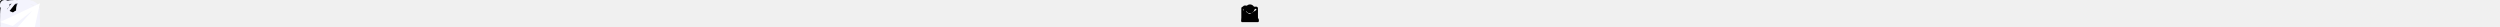
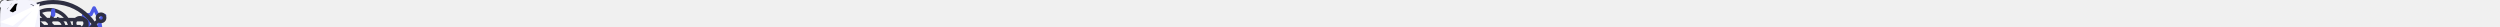
<svg xmlns="http://www.w3.org/2000/svg" version="1.1" width="1504" height="16">
  <svg class="icons" id="icon-sm4" width="16" height="16" viewBox="0 0 16 16">
    <path d="M15.996 16v-0.001h0.004v-5.868c0-2.871-0.618-5.082-3.974-5.082-1.613 0-2.696 0.885-3.138 1.725h-0.047v-1.457h-3.182v10.682h3.313v-5.289c0-1.393 0.264-2.739 1.989-2.739 1.699 0 1.725 1.589 1.725 2.829v5.201h3.31z" />
    <path d="M0.264 5.318h3.317v10.682h-3.317v-10.682z" />
    <path d="M1.921-0c-1.061 0-1.921 0.861-1.921 1.921s0.861 1.939 1.921 1.939c1.061 0 1.921-0.879 1.921-1.939s-0.861-1.921-1.921-1.921v0z" />
  </svg>
  <svg class="icons" id="icon-sm3" width="16" height="16" viewBox="0 0 16 16">
    <path d="M10.665 2.657h1.461v-2.544c-0.252-0.035-1.119-0.113-2.128-0.113-2.106 0-3.549 1.325-3.549 3.759v2.241h-2.324v2.844h2.324v7.156h2.849v-7.155h2.23l0.354-2.844h-2.585v-1.959c0.001-0.822 0.222-1.385 1.367-1.385z" />
  </svg>
  <svg class="icons" id="icon-sm2" width="16" height="16" viewBox="0 0 16 16">
    <path d="M16 3.039c-0.595 0.261-1.229 0.434-1.89 0.518 0.68-0.406 1.199-1.044 1.443-1.813-0.634 0.378-1.334 0.645-2.080 0.794-0.602-0.641-1.46-1.038-2.396-1.038-1.816 0-3.278 1.474-3.278 3.281 0 0.26 0.022 0.51 0.076 0.748-2.727-0.133-5.14-1.44-6.761-3.431-0.283 0.491-0.449 1.053-0.449 1.658 0 1.136 0.585 2.143 1.457 2.726-0.527-0.010-1.044-0.163-1.482-0.404 0 0.010 0 0.023 0 0.036 0 1.594 1.137 2.918 2.628 3.223-0.267 0.073-0.558 0.108-0.86 0.108-0.21 0-0.422-0.012-0.621-0.056 0.425 1.299 1.631 2.254 3.065 2.285-1.116 0.873-2.533 1.399-4.067 1.399-0.269 0-0.527-0.012-0.785-0.045 1.453 0.937 3.175 1.472 5.032 1.472 6.036 0 9.336-5 9.336-9.334 0-0.145-0.005-0.285-0.012-0.424 0.651-0.462 1.198-1.039 1.644-1.703z" />
  </svg>
  <svg class="icons" id="icon-sm1" width="16" height="16" viewBox="0 0 16 16">
    <path d="M15.984 4.704c-0.037-0.85-0.175-1.435-0.372-1.941-0.203-0.538-0.516-1.019-0.925-1.419-0.4-0.406-0.885-0.722-1.416-0.922-0.509-0.197-1.091-0.334-1.941-0.372-0.857-0.041-1.128-0.050-3.301-0.050s-2.444 0.009-3.298 0.047c-0.85 0.037-1.435 0.175-1.941 0.372-0.538 0.203-1.019 0.516-1.419 0.925-0.406 0.4-0.722 0.885-0.922 1.416-0.197 0.51-0.334 1.091-0.372 1.941-0.041 0.856-0.050 1.128-0.050 3.301s0.009 2.444 0.047 3.297c0.037 0.85 0.175 1.435 0.372 1.941 0.203 0.538 0.519 1.019 0.925 1.419 0.4 0.406 0.885 0.722 1.416 0.922 0.51 0.197 1.091 0.334 1.941 0.372 0.853 0.038 1.125 0.047 3.298 0.047s2.444-0.009 3.298-0.047c0.85-0.037 1.435-0.175 1.941-0.372 1.075-0.416 1.925-1.266 2.341-2.341 0.197-0.509 0.334-1.091 0.372-1.941 0.038-0.853 0.047-1.125 0.047-3.297s-0.003-2.444-0.041-3.298zM14.543 11.236c-0.034 0.781-0.166 1.203-0.275 1.485-0.269 0.697-0.822 1.25-1.519 1.519-0.281 0.109-0.706 0.241-1.485 0.275-0.844 0.038-1.097 0.047-3.232 0.047s-2.391-0.009-3.232-0.047c-0.781-0.034-1.203-0.165-1.485-0.275-0.347-0.128-0.663-0.331-0.919-0.597-0.266-0.259-0.469-0.572-0.597-0.919-0.109-0.281-0.241-0.706-0.275-1.485-0.038-0.844-0.047-1.097-0.047-3.232s0.009-2.391 0.047-3.232c0.034-0.781 0.166-1.203 0.275-1.485 0.128-0.347 0.331-0.663 0.6-0.919 0.259-0.266 0.572-0.469 0.919-0.597 0.281-0.109 0.706-0.241 1.485-0.275 0.844-0.037 1.097-0.047 3.232-0.047 2.138 0 2.391 0.009 3.232 0.047 0.781 0.034 1.203 0.166 1.485 0.275 0.347 0.128 0.663 0.331 0.919 0.597 0.266 0.259 0.469 0.572 0.597 0.919 0.109 0.281 0.241 0.706 0.275 1.485 0.037 0.844 0.047 1.097 0.047 3.232s-0.009 2.385-0.047 3.229z" />
    <path d="M8.030 3.891c-2.269 0-4.11 1.841-4.11 4.11s1.841 4.11 4.11 4.11c2.269 0 4.11-1.841 4.11-4.11s-1.841-4.11-4.11-4.11zM8.030 10.668c-1.472 0-2.666-1.194-2.666-2.666s1.194-2.666 2.666-2.666c1.472 0 2.666 1.194 2.666 2.666s-1.194 2.666-2.666 2.666z" />
    <path d="M13.262 3.729c0 0.53-0.43 0.96-0.96 0.96s-0.96-0.43-0.96-0.96c0-0.53 0.43-0.96 0.96-0.96s0.96 0.43 0.96 0.96z" />
  </svg>
-   <svg class="icons" id="icon-b4">
-     <path fill="#4d5ae5" d="M15.987 2.262c-0.031-0.096-0.115-0.167-0.215-0.181l-0.955-0.139-0.427-0.866c-0.090-0.182-0.389-0.182-0.478 0l-0.427 0.866-0.955 0.139c-0.101 0.015-0.184 0.085-0.215 0.181s-0.005 0.203 0.067 0.273l0.691 0.674-0.163 0.951c-0.017 0.1 0.024 0.201 0.106 0.261 0.083 0.060 0.191 0.068 0.281 0.020l0.854-0.449 0.854 0.449c0.039 0.021 0.082 0.031 0.124 0.031 0.055 0 0.11-0.017 0.157-0.051 0.082-0.060 0.123-0.161 0.106-0.261l-0.163-0.951 0.691-0.674c0.072-0.071 0.099-0.177 0.067-0.273zM14.756 2.925c-0.063 0.061-0.091 0.15-0.077 0.236l0.095 0.557-0.5-0.263c-0.039-0.021-0.082-0.031-0.124-0.031s-0.085 0.010-0.124 0.031l-0.5 0.263 0.095-0.557c0.015-0.086-0.014-0.175-0.077-0.236l-0.405-0.395 0.559-0.081c0.087-0.013 0.162-0.067 0.201-0.146l0.25-0.507 0.25 0.507c0.039 0.079 0.114 0.133 0.201 0.146l0.559 0.081-0.405 0.395z" />
-     <path fill="#4d5ae5" d="M13.067 10.261h-0.533v0.533h0.533v-0.533z" />
-     <path fill="#4d5ae5" d="M13.067 11.328h-0.533v0.533h0.533v-0.533z" />
-     <path fill="#4d5ae5" d="M13.6 10.794h-0.533v0.533h0.533v-0.533z" />
-     <path fill="#4d5ae5" d="M12.533 10.794h-0.533v0.533h0.533v-0.533z" />
-     <path fill="#4d5ae5" d="M11.2 13.194h-0.533v0.533h0.533v-0.533z" />
-     <path fill="#4d5ae5" d="M11.2 14.261h-0.533v0.533h0.533v-0.533z" />
-     <path fill="#4d5ae5" d="M11.733 13.728h-0.533v0.533h0.533v-0.533z" />
-     <path fill="#4d5ae5" d="M10.667 13.728h-0.533v0.533h0.533v-0.533z" />
-     <path fill="#4d5ae5" d="M8 12.128h-0.533v0.533h0.533v-0.533z" />
-     <path fill="#4d5ae5" d="M8 13.194h-0.533v0.533h0.533v-0.533z" />
-     <path fill="#4d5ae5" d="M8.533 12.661h-0.533v0.533h0.533v-0.533z" />
-     <path fill="#4d5ae5" d="M7.467 12.661h-0.533v0.533h0.533v-0.533z" />
-     <path fill="#4d5ae5" d="M2.933 3.061h-0.533v0.533h0.533v-0.533z" />
-     <path fill="#4d5ae5" d="M2.933 4.128h-0.533v0.533h0.533v-0.533z" />
-     <path fill="#4d5ae5" d="M3.467 3.594h-0.533v0.533h0.533v-0.533z" />
-     <path fill="#4d5ae5" d="M2.4 3.594h-0.533v0.533h0.533v-0.533z" />
-     <path fill="#2e2f42" d="M12.357 7.080c-0.144-0.194-0.355-0.319-0.594-0.352-0.241-0.034-0.478 0.029-0.67 0.176l-0.626 0.48-0.949 0.709-0.679-0.27c1.211-0.543 2.057-1.754 2.057-3.16 0-1.912-1.561-3.467-3.481-3.467s-3.481 1.555-3.481 3.467c0 0.693 0.207 1.337 0.56 1.879l-1.382-0.012c-0.001 0-0.002 0-0.002 0-0.004 0-0.008 0.002-0.012 0.002-0.026 0.001-0.052 0.006-0.078 0.015-0.006 0.002-0.013 0.004-0.019 0.007-0.003 0.001-0.006 0.002-0.010 0.003l-1.617 0.798c-0 0-0.001 0-0.001 0l-0.947 0.455c-0.010 0.005-0.021 0.011-0.031 0.018-0.377 0.251-0.506 0.745-0.299 1.148 0.11 0.214 0.298 0.372 0.528 0.445 0.089 0.028 0.179 0.041 0.27 0.041 0.145 0 0.288-0.035 0.42-0.106l0.694-0.369 1.132-0.585 0.678-0.004-2.721 2.708c-0 0-0.001 0-0.001 0.001l-0.669 0.667c-0.158 0.157-0.245 0.366-0.245 0.589s0.087 0.432 0.245 0.589c0.162 0.162 0.376 0.243 0.59 0.243s0.427-0.081 0.59-0.243l0.657-0.654 0.87-0.65 0.45 0.449-0.881 0.877c-0 0-0.001 0-0.001 0.001l-0.669 0.667c-0.158 0.157-0.245 0.366-0.245 0.589s0.087 0.432 0.245 0.589c0.162 0.162 0.376 0.243 0.59 0.243s0.427-0.081 0.59-0.243l1.741-1.733c0-0 0-0.001 0.001-0.001l0.505-0.5-0.002-0.002c0.003-0.003 0.008-0.004 0.011-0.008l2.583-2.829 1.736 0.247c0.013 0.002 0.025 0.003 0.038 0.003 0.032 0 0.063-0.008 0.094-0.019 0.009-0.003 0.017-0.007 0.025-0.012 0.010-0.005 0.020-0.007 0.029-0.014l1.607-1.067c0.006-0.004 0.009-0.010 0.015-0.015s0.014-0.007 0.020-0.013l0.636-0.595c0.331-0.31 0.376-0.818 0.106-1.181zM1.065 8.885c-0.087 0.046-0.185 0.056-0.279 0.026s-0.169-0.093-0.213-0.179c-0.081-0.157-0.034-0.348 0.107-0.451l0.657-0.316 0.225 0.656-0.496 0.264zM2.814 7.971l-0.774 0.4-0.219-0.642 1.013-0.5-0.020 0.742zM10.363 4.661c0 0.459-0.11 0.892-0.299 1.28l-2.091-0.95c-0.022-0.287-0.171-0.538-0.394-0.694l0.732-2.43c1.189 0.378 2.052 1.487 2.052 2.794zM4.469 4.661c0-1.617 1.322-2.933 2.947-2.933 0.126 0 0.25 0.011 0.373 0.026l-0.716 2.377c-0.010-0-0.019-0.003-0.029-0.003-0.516 0-0.936 0.419-0.936 0.933s0.42 0.933 0.936 0.933c0.347 0 0.647-0.192 0.809-0.472l1.931 0.877c-0.537 0.723-1.397 1.195-2.368 1.195-1.625 0-2.947-1.316-2.947-2.933zM7.447 5.061c0 0.221-0.181 0.4-0.403 0.4s-0.403-0.179-0.403-0.4c0-0.221 0.181-0.4 0.403-0.4s0.403 0.179 0.403 0.4zM1.232 12.573c-0.118 0.117-0.309 0.117-0.427 0-0.057-0.057-0.088-0.132-0.088-0.211s0.031-0.154 0.088-0.211l0.481-0.479 0.426 0.424-0.479 0.477zM2.839 14.44c-0.118 0.117-0.31 0.117-0.427 0-0.057-0.057-0.088-0.132-0.088-0.211s0.031-0.154 0.088-0.211l0.481-0.479 0.426 0.424-0.48 0.478zM4.58 12.705c-0 0-0.001 0-0.001 0.001l-0.882 0.88-0.426-0.424 0.882-0.878c0 0 0 0 0-0s0.001-0 0.001-0.001c0.020-0.020 0.033-0.044 0.045-0.068 0.003-0.007 0.010-0.013 0.013-0.020 0.008-0.021 0.010-0.043 0.013-0.064 0.002-0.012 0.007-0.024 0.007-0.036 0-0.018-0.006-0.035-0.010-0.053-0.003-0.016-0.003-0.032-0.009-0.048-0.010-0.025-0.027-0.047-0.046-0.069-0.005-0.006-0.007-0.013-0.013-0.019 0 0 0 0-0 0s-0-0.001-0.001-0.001l-0.803-0.8c-0.009-0.009-0.019-0.012-0.029-0.019-0.014-0.011-0.028-0.021-0.043-0.029s-0.031-0.012-0.047-0.016c-0.017-0.005-0.034-0.009-0.051-0.010-0.016-0.001-0.031 0.001-0.048 0.002-0.018 0.002-0.035 0.005-0.052 0.010s-0.032 0.014-0.047 0.022c-0.010 0.006-0.021 0.007-0.030 0.014l-0.887 0.662-0.45-0.449 1.2-1.193 2.18 2.144-0.464 0.459zM7.99 9.197c-0.008-0.001-0.015 0.002-0.023 0.001-0.019-0.001-0.038 0-0.058 0.003-0.015 0.003-0.030 0.006-0.044 0.011-0.017 0.006-0.033 0.014-0.048 0.023s-0.029 0.019-0.042 0.031c-0.006 0.006-0.014 0.008-0.020 0.015l-2.349 2.573-2.164-2.128 1.417-1.409c0.104-0.104 0.105-0.273 0.001-0.377-0.053-0.053-0.122-0.078-0.191-0.078v-0l-1.109 0.007 0.014-0.804 1.552 0.013c0.633 0.647 1.515 1.050 2.491 1.050 0.219 0 0.432-0.023 0.64-0.061 0.020 0.016 0.040 0.032 0.065 0.042l1.205 0.48 0.076 0.379 0.089 0.443-1.501-0.214zM10.010 9.286l-0.157-0.779 0.723-0.54 0.473 0.628-1.040 0.691zM11.887 7.871l-0.419 0.393-0.466-0.618 0.416-0.319c0.078-0.060 0.175-0.084 0.271-0.071 0.097 0.014 0.182 0.064 0.24 0.142 0.108 0.146 0.090 0.349-0.043 0.474z" />
-     <path fill="#2e2f42" d="M6.801 9.272l-1.071-1.067c-0.104-0.104-0.272-0.104-0.376 0l-1.071 1.067c-0.050 0.050-0.078 0.118-0.078 0.189s0.028 0.139 0.078 0.189l1.071 1.067c0.052 0.052 0.12 0.078 0.188 0.078s0.136-0.026 0.188-0.078l1.072-1.067c0.050-0.050 0.079-0.118 0.079-0.189s-0.028-0.139-0.079-0.189zM5.542 10.152l-0.693-0.69 0.693-0.69 0.694 0.69-0.694 0.69z" />
-     <path fill="#2e2f42" d="M8.582 2.535l-0.129 0.518c0.035 0.009 0.869 0.226 0.869 1.074h0.533c-0-1.009-0.833-1.483-1.273-1.592z" />
-     <path fill="#2e2f42" d="M9.855 4.661h-0.533v0.533h0.533v-0.533z" />
+   <svg id="icon-b4" width="64" height="64" viewBox="0 0 64 64">
+     <path fill="#4d5ae5" d="M63.948 9.048c-0.126-0.385-0.459-0.667-0.861-0.725l-3.821-0.556-1.71-3.462c-0.358-0.73-1.554-0.73-1.913 0l-1.71 3.462-3.821 0.556c-0.402 0.059-0.735 0.339-0.862 0.725-0.125 0.386-0.021 0.811 0.27 1.093l2.766 2.696-0.653 3.806c-0.068 0.4 0.096 0.804 0.423 1.043 0.332 0.241 0.765 0.271 1.124 0.081l3.418-1.797 3.418 1.797c0.156 0.082 0.328 0.123 0.497 0.123 0.221 0 0.442-0.068 0.627-0.204 0.328-0.239 0.493-0.643 0.423-1.043l-0.653-3.806 2.766-2.696c0.29-0.284 0.394-0.707 0.27-1.093zM59.022 11.702c-0.251 0.244-0.366 0.598-0.306 0.944l0.382 2.228-2.001-1.052c-0.156-0.082-0.326-0.123-0.497-0.123s-0.34 0.040-0.497 0.123l-2.001 1.052 0.382-2.228c0.060-0.346-0.056-0.699-0.306-0.944l-1.62-1.579 2.238-0.325c0.348-0.050 0.648-0.269 0.803-0.584l1.001-2.027 1.001 2.027c0.156 0.315 0.456 0.533 0.803 0.584l2.238 0.325-1.618 1.579z" />
+     <path fill="#4d5ae5" d="M52.267 41.044h-2.133v2.133h2.133v-2.133z" />
+     <path fill="#4d5ae5" d="M52.267 45.311h-2.133v2.133h2.133v-2.133z" />
+     <path fill="#4d5ae5" d="M54.4 43.178h-2.133v2.133h2.133v-2.133z" />
+     <path fill="#4d5ae5" d="M50.134 43.178h-2.133v2.133h2.133v-2.133z" />
+     <path fill="#4d5ae5" d="M44.8 52.778h-2.133v2.133h2.133v-2.133z" />
+     <path fill="#4d5ae5" d="M44.8 57.045h-2.133v2.133h2.133v-2.133z" />
+     <path fill="#4d5ae5" d="M46.934 54.911h-2.133v2.133h2.133v-2.133z" />
+     <path fill="#4d5ae5" d="M42.667 54.911h-2.133v2.133h2.133v-2.133z" />
+     <path fill="#4d5ae5" d="M32 48.511h-2.133v2.133h2.133v-2.133z" />
+     <path fill="#4d5ae5" d="M32 52.778h-2.133v2.133h2.133v-2.133z" />
+     <path fill="#4d5ae5" d="M34.133 50.645h-2.133v2.133h2.133v-2.133z" />
+     <path fill="#4d5ae5" d="M29.867 50.645h-2.133v2.133h2.133v-2.133z" />
+     <path fill="#4d5ae5" d="M11.733 12.244h-2.133v2.133h2.133v-2.133z" />
+     <path fill="#4d5ae5" d="M11.733 16.511h-2.133v2.133h2.133v-2.133z" />
+     <path fill="#4d5ae5" d="M13.866 14.377h-2.133v2.133h2.133v-2.133z" />
+     <path fill="#4d5ae5" d="M9.6 14.377h-2.133v2.133h2.133v-2.133z" />
+     <path fill="#2e2f42" d="M49.429 28.319c-0.575-0.776-1.419-1.275-2.377-1.409-0.962-0.137-1.911 0.116-2.68 0.704l-2.505 1.92-3.795 2.834-2.716-1.082c4.843-2.173 8.227-7.017 8.227-12.64 0-7.646-6.245-13.867-13.922-13.867s-13.922 6.221-13.922 13.867c0 2.771 0.829 5.348 2.24 7.517l-5.528-0.048c-0.003 0-0.006 0-0.010 0-0.017 0-0.031 0.009-0.047 0.010-0.106 0.004-0.209 0.026-0.31 0.062-0.026 0.010-0.052 0.015-0.077 0.027-0.013 0.005-0.026 0.006-0.038 0.013l-6.466 3.193c-0.001 0-0.002 0-0.002 0.001l-3.787 1.821c-0.042 0.018-0.084 0.043-0.126 0.070-1.509 1.005-2.024 2.978-1.197 4.591 0.441 0.858 1.19 1.489 2.112 1.778 0.355 0.111 0.718 0.165 1.078 0.165 0.579 0 1.153-0.142 1.679-0.422l2.776-1.476 4.528-2.338 2.714-0.016-10.883 10.831c-0.001 0.001-0.002 0.001-0.003 0.002l-2.677 2.667c-0.632 0.629-0.98 1.465-0.98 2.355 0 0.89 0.348 1.727 0.98 2.357 0.65 0.646 1.504 0.971 2.358 0.971 0.856 0 1.709-0.324 2.361-0.971l2.628-2.618 3.482-2.599 1.802 1.794-3.523 3.508c-0.001 0.001-0.002 0.001-0.003 0.002l-2.677 2.667c-0.633 0.629-0.98 1.465-0.98 2.355 0 0.89 0.348 1.727 0.98 2.357 0.65 0.646 1.505 0.971 2.36 0.971s1.71-0.324 2.361-0.971l6.963-6.933c0.001-0.001 0.001-0.002 0.002-0.003l2.019-2-0.008-0.008c0.013-0.013 0.031-0.017 0.044-0.031l10.332-11.316 6.942 0.988c0.050 0.008 0.1 0.011 0.15 0.011 0.129 0 0.254-0.031 0.374-0.077 0.035-0.013 0.066-0.030 0.099-0.047 0.038-0.019 0.079-0.030 0.115-0.054l6.427-4.267c0.023-0.016 0.036-0.042 0.059-0.059 0.026-0.020 0.058-0.029 0.081-0.051l2.543-2.382c1.323-1.24 1.506-3.271 0.424-4.724zM4.261 35.54c-0.347 0.186-0.74 0.223-1.117 0.103-0.373-0.116-0.676-0.371-0.853-0.716-0.322-0.627-0.135-1.391 0.429-1.804l2.627-1.264 0.898 2.625-1.984 1.055zM11.255 31.885l-3.097 1.6-0.878-2.567 4.053-2.001-0.079 2.968zM41.454 18.644c0 1.837-0.438 3.569-1.198 5.119l-8.363-3.798c-0.088-1.147-0.683-2.15-1.577-2.776l2.928-9.721c4.755 1.513 8.209 5.949 8.209 11.176zM17.876 18.644c0-6.469 5.289-11.733 11.789-11.733 0.506 0 1 0.043 1.49 0.104l-2.864 9.507c-0.038-0.001-0.075-0.012-0.114-0.012-2.065 0-3.745 1.675-3.745 3.733s1.68 3.733 3.745 3.733c1.389 0 2.589-0.767 3.236-1.889l7.725 3.509c-2.149 2.893-5.589 4.78-9.473 4.78-6.5 0-11.789-5.264-11.789-11.734zM29.789 20.244c0 0.882-0.723 1.6-1.612 1.6s-1.612-0.718-1.612-1.6c0-0.882 0.723-1.6 1.612-1.6s1.612 0.718 1.612 1.6zM4.93 50.292c-0.473 0.468-1.237 0.467-1.709 0.001-0.227-0.227-0.352-0.527-0.352-0.846 0-0.318 0.125-0.618 0.352-0.843l1.924-1.917 1.702 1.695-1.918 1.909zM11.357 57.759c-0.473 0.468-1.238 0.469-1.71 0.001-0.227-0.227-0.352-0.527-0.352-0.846 0-0.318 0.125-0.618 0.352-0.843l1.925-1.918 1.704 1.695-1.919 1.91zM18.321 50.822c-0.001 0.001-0.002 0.001-0.003 0.002l-3.53 3.52-1.704-1.695 3.527-3.51c0 0 0 0 0-0.001 0.001-0.001 0.002-0.001 0.003-0.002 0.080-0.080 0.13-0.176 0.179-0.271 0.014-0.028 0.041-0.051 0.052-0.080 0.033-0.082 0.038-0.171 0.051-0.257 0.006-0.049 0.028-0.095 0.028-0.145 0-0.072-0.026-0.141-0.041-0.211-0.013-0.064-0.013-0.129-0.037-0.191-0.041-0.1-0.11-0.189-0.182-0.275-0.020-0.023-0.028-0.053-0.050-0.076 0 0 0 0-0.001 0s-0.001-0.003-0.002-0.004l-3.214-3.2c-0.034-0.034-0.078-0.048-0.116-0.077-0.056-0.044-0.111-0.084-0.174-0.115-0.061-0.030-0.123-0.048-0.187-0.065-0.068-0.019-0.134-0.034-0.206-0.039-0.065-0.004-0.126 0.002-0.191 0.010-0.072 0.008-0.139 0.018-0.208 0.041-0.067 0.021-0.127 0.054-0.189 0.090-0.040 0.022-0.084 0.030-0.122 0.058l-3.547 2.648-1.802-1.794 4.798-4.772 8.721 8.577-1.855 1.838zM31.958 36.788c-0.031-0.004-0.060 0.008-0.091 0.005-0.078-0.004-0.152 0.001-0.23 0.014-0.061 0.011-0.118 0.022-0.176 0.043-0.068 0.023-0.13 0.056-0.193 0.094-0.060 0.036-0.114 0.075-0.166 0.123-0.026 0.022-0.056 0.033-0.080 0.059l-9.397 10.291-8.656-8.513 5.666-5.636c0.417-0.416 0.419-1.091 0.003-1.509-0.21-0.21-0.486-0.314-0.763-0.313v-0.001l-4.437 0.027 0.056-3.215 6.208 0.053c2.53 2.588 6.059 4.202 9.963 4.202 0.875 0 1.728-0.091 2.559-0.245 0.080 0.064 0.159 0.129 0.259 0.17l4.819 1.92 0.305 1.517 0.356 1.771-6.005-0.854zM40.041 37.145l-0.626-3.116 2.893-2.16 1.893 2.513-4.16 2.763zM47.548 31.483l-1.676 1.57-1.862-2.473 1.663-1.275c0.31-0.239 0.702-0.336 1.086-0.286 0.386 0.054 0.727 0.256 0.96 0.569 0.433 0.584 0.359 1.397-0.171 1.894z" />
+     <path fill="#2e2f42" d="M27.204 37.088l-4.286-4.267c-0.415-0.415-1.089-0.415-1.505 0l-4.285 4.267c-0.201 0.202-0.314 0.472-0.314 0.756s0.112 0.556 0.314 0.756l4.285 4.267c0.208 0.207 0.481 0.31 0.753 0.31s0.545-0.103 0.752-0.31l4.286-4.267c0.201-0.2 0.315-0.472 0.315-0.756s-0.113-0.556-0.315-0.756zM22.166 40.606l-2.773-2.762 2.773-2.762 2.774 2.762-2.774 2.762z" />
+     <path fill="#2e2f42" d="M34.328 10.142l-0.515 2.072c0.142 0.035 3.475 0.903 3.475 4.298h2.133c-0-4.034-3.331-5.931-5.093-6.369z" />
+     <path fill="#2e2f42" d="M39.422 18.644h-2.133v2.134h2.133v-2.134z" />
  </svg>
-   <svg class="icons" id="icon-b3">
-     <path fill="#4d5ae5" d="M7.463 7.482h0.533v2.399h-0.533v-2.399z" />
-     <path fill="#4d5ae5" d="M9.595 8.548h0.533v1.333h-0.533v-1.333z" />
-     <path fill="#4d5ae5" d="M5.331 9.348h0.533v0.533h-0.533v-0.533z" />
-     <path fill="#4d5ae5" d="M3.731 9.081h0.533v0.8h-0.533v-0.8z" />
-     <path fill="#2e2f42" d="M0.8 14.145h12.793c0.442 0 0.8-0.358 0.8-0.8v-1.066c0-0.442-0.358-0.8-0.8-0.8h-0.267v-6.647l1.514-1.434c0.351 0.173 0.777 0.068 1.007-0.249s0.198-0.754-0.076-1.034-0.71-0.322-1.032-0.099c-0.322 0.223-0.437 0.646-0.271 1.001l-1.141 1.081v-0.615c0-0.442-0.358-0.8-0.8-0.8h-10.661c-0.442 0-0.8 0.358-0.8 0.8v7.996h-0.267c-0.442 0-0.8 0.358-0.8 0.8v1.066c0 0.442 0.358 0.8 0.8 0.8zM15.192 2.418c0.147 0 0.267 0.119 0.267 0.267s-0.119 0.267-0.267 0.267c-0.147 0-0.267-0.119-0.267-0.267s0.119-0.267 0.267-0.267zM1.599 3.484c0-0.147 0.119-0.267 0.267-0.267h10.661c0.147 0 0.267 0.119 0.267 0.267v1.119l-0.533 0.507v-1.093c0-0.147-0.119-0.267-0.267-0.267h-9.595c-0.147 0-0.267 0.119-0.267 0.267v6.663c0 0.147 0.119 0.267 0.267 0.267h9.595c0.147 0 0.267-0.119 0.267-0.267v-4.837l0.533-0.505v6.142h-11.194v-7.996zM3.998 6.949c-0.361-0.001-0.677 0.239-0.773 0.587s0.053 0.716 0.363 0.9c0.31 0.184 0.705 0.138 0.964-0.113l0.926 0.465c0.108 0.054 0.238 0.029 0.318-0.061l1.969-2.216 1.936 1.451c0.104 0.078 0.249 0.070 0.343-0.020l1.683-1.594v4.066h-9.062v-6.13h9.062v1.33l-1.886 1.786-1.952-1.464c-0.111-0.083-0.267-0.067-0.359 0.036l-1.996 2.246-0.746-0.373c0.005-0.032 0.009-0.064 0.010-0.097 0-0.442-0.358-0.8-0.8-0.8zM4.264 7.749c0 0.147-0.119 0.267-0.267 0.267s-0.267-0.119-0.267-0.267c0-0.147 0.119-0.267 0.267-0.267s0.267 0.119 0.267 0.267zM5.864 12.013h2.665v0.267c0 0.147-0.119 0.267-0.267 0.267h-2.132c-0.147 0-0.267-0.119-0.267-0.267v-0.267zM0.533 12.28c0-0.147 0.119-0.267 0.267-0.267h4.531v0.267c0 0.442 0.358 0.8 0.8 0.8h2.132c0.442 0 0.8-0.358 0.8-0.8v-0.267h4.531c0.147 0 0.267 0.119 0.267 0.267v1.066c0 0.147-0.119 0.267-0.267 0.267h-12.793c-0.147 0-0.267-0.119-0.267-0.267v-1.066z" />
+   <svg id="icon-b3" width="64" height="64" viewBox="0 0 64 64">
+     <path fill="#4d5ae5" d="M29.851 29.929h2.132v9.595h-2.132v-9.595z" />
+     <path fill="#4d5ae5" d="M38.38 34.194h2.132v5.331h-2.132v-5.331z" />
+     <path fill="#4d5ae5" d="M21.322 37.392h2.132v2.132h-2.132v-2.132z" />
+     <path fill="#4d5ae5" d="M14.925 36.326h2.132v3.198h-2.132v-3.198z" />
+     <path fill="#2e2f42" d="M3.198 56.582h51.173c1.766 0 3.198-1.432 3.198-3.198v-4.264c0-1.766-1.432-3.198-3.198-3.198h-1.066v-26.587l6.056-5.737c1.405 0.693 3.107 0.272 4.026-0.997s0.791-3.017-0.305-4.137-2.84-1.287-4.13-0.396c-1.289 0.892-1.747 2.584-1.085 4.004l-4.563 4.325v-2.46c0-1.766-1.432-3.198-3.198-3.198h-42.644c-1.766 0-3.198 1.432-3.198 3.198v31.983h-1.066c-1.766 0-3.198 1.432-3.198 3.198v4.264c0 1.766 1.432 3.198 3.198 3.198zM60.768 9.673c0.589 0 1.066 0.477 1.066 1.066s-0.477 1.066-1.066 1.066c-0.589 0-1.066-0.477-1.066-1.066s0.477-1.066 1.066-1.066zM6.397 13.938c0-0.589 0.477-1.066 1.066-1.066h42.644c0.589 0 1.066 0.477 1.066 1.066v4.477l-2.132 2.026v-4.371c0-0.589-0.477-1.066-1.066-1.066h-38.38c-0.589 0-1.066 0.477-1.066 1.066v26.653c0 0.589 0.477 1.066 1.066 1.066h38.38c0.589 0 1.066-0.477 1.066-1.066v-19.349l2.132-2.020v24.567h-44.777v-31.983zM15.992 27.797c-1.442-0.004-2.709 0.957-3.093 2.347s0.21 2.865 1.451 3.601c1.24 0.736 2.82 0.551 3.856-0.452l3.706 1.859c0.43 0.215 0.953 0.114 1.273-0.245l7.878-8.863 7.744 5.803c0.415 0.311 0.995 0.278 1.372-0.079l6.73-6.375v16.262h-36.248v-24.52h36.248v5.321l-7.543 7.143-7.809-5.854c-0.444-0.332-1.068-0.27-1.436 0.144l-7.986 8.985-2.985-1.493c0.022-0.128 0.035-0.257 0.041-0.387 0-1.766-1.432-3.198-3.198-3.198zM17.058 30.995c0 0.589-0.477 1.066-1.066 1.066s-1.066-0.477-1.066-1.066c0-0.589 0.477-1.066 1.066-1.066s1.066 0.477 1.066 1.066zM23.454 48.053h10.661v1.066c0 0.589-0.477 1.066-1.066 1.066h-8.529c-0.589 0-1.066-0.477-1.066-1.066v-1.066zM2.132 49.119c0-0.589 0.477-1.066 1.066-1.066h18.124v1.066c0 1.766 1.432 3.198 3.198 3.198h8.529c1.766 0 3.198-1.432 3.198-3.198v-1.066h18.124c0.589 0 1.066 0.477 1.066 1.066v4.264c0 0.589-0.477 1.066-1.066 1.066h-51.173c-0.589 0-1.066-0.477-1.066-1.066v-4.264z" />
  </svg>
-   <svg class="icons" id="icon-b2">
-     <path fill="#2e2f42" d="M15.648 7.651c-0.001-4.226-3.428-7.651-7.654-7.651s-7.651 3.428-7.651 7.654c0.001 3.329 2.153 6.276 5.325 7.288 0.030 0.010 0.062 0.014 0.093 0.014 0.060-0 0.119-0.016 0.171-0.047 0.067-0.040 0.118-0.103 0.142-0.178l1.932-6.125c0.528-0.003 0.954-0.433 0.952-0.961s-0.433-0.954-0.961-0.952c-0.142 0.001-0.282 0.033-0.41 0.096l-2.553-2.553c-0.127-0.122-0.329-0.119-0.451 0.008-0.119 0.124-0.119 0.319 0 0.443l2.552 2.555c-0.196 0.4-0.084 0.882 0.268 1.155l-1.841 5.836c-3.639-1.34-5.502-5.377-4.162-9.016s5.377-5.502 9.016-4.162c3.639 1.34 5.502 5.377 4.162 9.016-0.655 1.778-2 3.216-3.731 3.987l-0.199-0.937c-0.036-0.172-0.206-0.282-0.378-0.246-0.054 0.012-0.105 0.037-0.146 0.074l-1.918 1.713c-0.132 0.117-0.143 0.319-0.026 0.45 0.038 0.043 0.087 0.074 0.142 0.092l2.449 0.782c0.168 0.054 0.347-0.038 0.401-0.206 0.017-0.053 0.020-0.109 0.008-0.164l-0.196-0.92c2.832-1.194 4.671-3.971 4.664-7.045zM7.996 7.332c0.176 0 0.319 0.143 0.319 0.319s-0.143 0.319-0.319 0.319c-0.176 0-0.319-0.143-0.319-0.319s0.143-0.319 0.319-0.319zM9.046 14.764l1.092-0.974 0.301 1.42-1.393-0.446z" />
-     <path fill="#4d5ae5" d="M7.677 1.593v0.638c0 0.176 0.143 0.319 0.319 0.319s0.319-0.143 0.319-0.319v-0.638c0-0.176-0.143-0.319-0.319-0.319s-0.319 0.143-0.319 0.319z" />
-     <path fill="#4d5ae5" d="M1.938 7.332c-0.176 0-0.319 0.143-0.319 0.319s0.143 0.319 0.319 0.319h0.638c0.176 0 0.319-0.143 0.319-0.319s-0.143-0.319-0.319-0.319h-0.638z" />
-     <path fill="#4d5ae5" d="M14.054 7.969c0.176 0 0.319-0.143 0.319-0.319s-0.143-0.319-0.319-0.319h-0.638c-0.176 0-0.319 0.143-0.319 0.319s0.143 0.319 0.319 0.319h0.638z" />
+   <svg id="icon-b2" width="64" height="64" viewBox="0 0 64 64">
+     <path fill="#2e2f42" d="M62.593 30.602c-0.003-16.905-13.711-30.606-30.616-30.602s-30.606 13.711-30.602 30.616c0.003 13.316 8.614 25.102 21.299 29.152 0.121 0.038 0.247 0.058 0.374 0.057 0.241-0.001 0.477-0.065 0.685-0.188 0.27-0.16 0.472-0.414 0.566-0.713l7.73-24.5c2.113-0.011 3.817-1.733 3.806-3.846s-1.733-3.817-3.846-3.807c-0.568 0.002-1.129 0.133-1.64 0.383l-10.212-10.213c-0.507-0.489-1.314-0.475-1.803 0.031-0.478 0.495-0.478 1.278 0 1.773l10.206 10.218c-0.783 1.599-0.335 3.528 1.073 4.618l-7.365 23.346c-14.556-5.362-22.009-21.508-16.647-36.063s21.508-22.009 36.063-16.647c14.556 5.362 22.009 21.508 16.647 36.063-2.62 7.111-8.002 12.862-14.924 15.947l-0.796-3.748c-0.145-0.689-0.823-1.129-1.512-0.983-0.217 0.046-0.419 0.148-0.585 0.296l-7.674 6.851c-0.526 0.468-0.573 1.274-0.105 1.801 0.152 0.171 0.348 0.298 0.566 0.368l9.797 3.127c0.67 0.215 1.389-0.153 1.604-0.824 0.068-0.212 0.080-0.438 0.034-0.655l-0.782-3.678c11.329-4.776 18.684-15.884 18.658-28.178zM31.984 29.327c0.704 0 1.275 0.571 1.275 1.275s-0.571 1.275-1.275 1.275c-0.705 0-1.275-0.571-1.275-1.275s0.571-1.275 1.275-1.275zM36.185 59.055l4.368-3.897 1.206 5.681-5.574-1.784z" />
+     <path fill="#4d5ae5" d="M30.709 6.37v2.551c0 0.705 0.571 1.275 1.275 1.275s1.275-0.571 1.275-1.275v-2.551c0-0.704-0.571-1.275-1.275-1.275s-1.275 0.571-1.275 1.275z" />
+     <path fill="#4d5ae5" d="M7.752 29.327c-0.705 0-1.275 0.571-1.275 1.275s0.571 1.275 1.275 1.275h2.551c0.705 0 1.275-0.571 1.275-1.275s-0.571-1.275-1.275-1.275h-2.551z" />
+     <path fill="#4d5ae5" d="M56.216 31.878c0.705 0 1.275-0.571 1.275-1.275s-0.571-1.275-1.275-1.275h-2.551c-0.704 0-1.275 0.571-1.275 1.275s0.571 1.275 1.275 1.275h2.551z" />
  </svg>
-   <svg class="icons" id="icon-b1">
-     <path fill="#2e2f42" d="M15.387 11.049l-4.222-4.253 0.469-2.308c0.121 0.047 0.249 0.072 0.379 0.073h0.003c0.596 0.007 1.085-0.471 1.092-1.067s-0.47-1.085-1.067-1.092c-0.596-0.007-1.085 0.47-1.092 1.067-0.002 0.128 0.020 0.254 0.062 0.375l-2.48 0.303-4.045-4.066c-0.050-0.051-0.117-0.079-0.188-0.080s-0.137 0.028-0.187 0.078l-0.756 0.752c-0.104 0.104-0.104 0.273 0 0.377l0.407 0.413c-1.577 2.899-1.064 6.489 1.26 8.831 0.021 0.020 0.046 0.037 0.073 0.049-0.017 0.090-0.026 0.182-0.026 0.274v3.093h-3.2c-0.736 0.001-1.332 0.597-1.333 1.333v0.533c0 0.147 0.119 0.267 0.267 0.267h12.267c0.147 0 0.267-0.119 0.267-0.267v-0.533c-0.001-0.736-0.597-1.332-1.333-1.333h-3.2v-1.371c0.501 0.105 1.012 0.159 1.524 0.16 1.229-0.001 2.439-0.308 3.52-0.892l0.409 0.411c0.050 0.051 0.117 0.079 0.188 0.080s0.137-0.028 0.187-0.078l0.756-0.752c0.104-0.104 0.104-0.273 0-0.377zM11.64 3.117c0.209-0.208 0.547-0.207 0.754 0.002s0.207 0.547-0.002 0.754c-0.1 0.099-0.235 0.155-0.376 0.155h-0.002c-0.295-0.002-0.532-0.242-0.531-0.536 0.001-0.141 0.057-0.276 0.157-0.375h-0.001zM11.012 4.869l-0.299 1.473-0.588-0.591 0.887-0.882zM10.709 4.418l-0.96 0.954-0.743-0.747 1.703-0.208zM12.002 14.4c0.442 0 0.8 0.358 0.8 0.8v0.267h-11.733v-0.267c0-0.442 0.358-0.8 0.8-0.8h10.133zM8.269 13.333v0.533h-2.667v-0.533h2.667zM5.602 12.8v-2.027c0-0.647 0.598-1.173 1.333-1.173s1.333 0.526 1.333 1.173v2.027h-2.667zM8.802 11.952v-1.179c0-0.941-0.837-1.707-1.867-1.707-0.666-0.010-1.288 0.329-1.641 0.893-2.029-2.137-2.486-5.323-1.139-7.944l9.301 9.354c-1.436 0.731-3.083 0.936-4.654 0.582zM14.447 11.61l-10.529-10.59 0.377-0.376 3.967 3.99c0.002 0 0.003 0.003 0.005 0.005l6.557 6.596-0.378 0.376z" />
-     <path fill="#4d5ae5" d="M6.938 10.133h-0.002c-0.442-0.001-0.801 0.357-0.801 0.799s0.357 0.801 0.799 0.801h0.002c0.442 0.001 0.801-0.357 0.801-0.799s-0.357-0.801-0.799-0.801zM7.124 11.122c-0.050 0.050-0.118 0.078-0.189 0.078-0.147-0.001-0.266-0.121-0.265-0.268 0-0.070 0.029-0.138 0.079-0.188s0.117-0.077 0.187-0.078c0.147 0.001 0.266 0.121 0.265 0.268-0 0.070-0.029 0.138-0.079 0.188h0.002z" />
-   </svg>
-   <svg id="icon-form3" viewBox="0 0 14 18">
-     <path d="M11.25 4.5h-9c-.62 0-1.12.5-1.12 1.13v6.75c0 .61.5 1.12 1.12 1.12h9c.62 0 1.13-.5 1.13-1.13V5.63c0-.62-.51-1.13-1.13-1.13zm-.22 2.4L7.04 9.37a.57.57 0 0 1-.6 0L2.47 6.89a.48.48 0 1 1 .5-.81l3.78 2.36 3.77-2.36a.48.48 0 1 1 .5.81z" />
-   </svg>
-   <svg id="icon-form2" viewBox="0 0 14 18">
-     <path d="m11.04 10.4-1.37-.16c-.33-.04-.66.08-.9.31l-1 1A8.17 8.17 0 0 1 4.2 7.97l1-1c.24-.23.35-.56.31-.9l-.15-1.36a1.09 1.09 0 0 0-1.08-.96h-.94c-.62 0-1.13.51-1.09 1.12.29 4.64 4 8.34 8.63 8.63.6.04 1.12-.47 1.12-1.09v-.94c0-.54-.4-1-.96-1.07z" />
-   </svg>
-   <svg id="icon-form1" viewBox="0 0 18 18">
-     <path d="M9 9a3 3 0 1 0 0-6 3 3 0 0 0 0 6zm0 1.5c-2 0-6 1-6 3v.75c0 .41.34.75.75.75h10.5c.41 0 .75-.34.75-.75v-.75c0-2-4-3-6-3z" />
-   </svg>
-   <svg id="icon-close" width="8" height="8" viewBox="0 0 8 8">
-     <path d="M8 0.806l-0.806-0.806-3.194 3.194-3.194-3.194-0.806 0.806 3.194 3.194-3.194 3.194 0.806 0.806 3.194-3.194 3.194 3.194 0.806-0.806-3.194-3.194 3.194-3.194z" />
+   <svg id="icon-b1" width="64" height="64" viewBox="0 0 64 64">
+     <path fill="#2e2f42" d="M61.546 44.195l-16.886-17.010 1.874-9.231c0.484 0.189 0.998 0.288 1.517 0.291h0.013c2.385 0.028 4.34-1.882 4.369-4.267s-1.882-4.34-4.267-4.369c-2.385-0.028-4.34 1.882-4.369 4.267-0.006 0.51 0.078 1.017 0.249 1.498l-9.92 1.211-16.181-16.266c-0.198-0.203-0.47-0.318-0.753-0.32-0.28 0.001-0.548 0.113-0.747 0.31l-3.025 3.008c-0.416 0.417-0.416 1.092 0 1.508l1.628 1.651c-6.306 11.596-4.258 25.956 5.039 35.326 0.085 0.082 0.184 0.148 0.292 0.195-0.067 0.361-0.102 0.727-0.105 1.094v12.373h-12.8c-2.944 0.003-5.33 2.389-5.333 5.333v2.133c0 0.589 0.478 1.067 1.067 1.067h49.067c0.589 0 1.067-0.478 1.067-1.067v-2.133c-0.004-2.944-2.389-5.33-5.333-5.333h-12.8v-5.484c2.005 0.421 4.048 0.635 6.097 0.64 4.916-0.005 9.754-1.231 14.080-3.567l1.636 1.646c0.199 0.203 0.469 0.318 0.753 0.32 0.28-0.002 0.548-0.113 0.747-0.31l3.025-3.008c0.416-0.417 0.416-1.092 0-1.508zM46.56 12.466c0.835-0.831 2.186-0.827 3.017 0.008s0.827 2.186-0.008 3.017c-0.4 0.398-0.941 0.621-1.505 0.621h-0.006c-1.178-0.006-2.128-0.966-2.122-2.144 0.003-0.564 0.229-1.104 0.629-1.502h-0.004zM44.049 19.475l-1.197 5.891-2.351-2.365 3.548-3.526zM42.837 17.672l-3.84 3.818-2.971-2.987 6.811-0.831zM48.008 57.6c1.767 0 3.2 1.433 3.2 3.2v1.067h-46.933v-1.067c0-1.767 1.433-3.2 3.2-3.2h40.533zM33.075 53.333v2.133h-10.667v-2.133h10.667zM22.408 51.2v-8.107c0-2.588 2.393-4.693 5.333-4.693s5.333 2.106 5.333 4.693v8.107h-10.667zM35.208 47.808v-4.715c0-3.764-3.349-6.827-7.467-6.827-2.662-0.041-5.151 1.314-6.562 3.572-8.115-8.548-9.943-21.29-4.557-31.774l37.204 37.417c-5.745 2.922-12.33 3.745-18.618 2.326zM57.786 46.441l-42.114-42.362 1.509-1.504 15.87 15.96c0.008 0 0.012 0.014 0.019 0.019l26.229 26.383-1.514 1.504z" />
+     <path fill="#4d5ae5" d="M27.751 40.533h-0.010c-1.767-0.003-3.202 1.428-3.205 3.195s1.428 3.202 3.195 3.205h0.010c1.767 0.003 3.202-1.428 3.205-3.195s-1.428-3.202-3.195-3.205zM28.498 44.49c-0.201 0.2-0.473 0.311-0.756 0.31-0.589-0.003-1.064-0.483-1.061-1.072 0.002-0.282 0.115-0.552 0.314-0.751 0.199-0.197 0.467-0.309 0.747-0.31 0.589 0.003 1.064 0.483 1.061 1.072-0.002 0.282-0.115 0.552-0.314 0.751h0.010z" />
  </svg>
  <svg id="icon-pp3" width="18" height="24">
    <path d="M11.25 4.5h-9c-0.619 0-1.119 0.506-1.119 1.125l-0.006 6.75c0 0.619 0.506 1.125 1.125 1.125h9c0.619 0 1.125-0.506 1.125-1.125v-6.75c0-0.619-0.506-1.125-1.125-1.125zM11.025 6.891l-3.977 2.486c-0.18 0.112-0.416 0.112-0.596 0l-3.977-2.486c-0.141-0.090-0.225-0.242-0.225-0.405 0-0.377 0.411-0.602 0.731-0.405l3.769 2.357 3.769-2.357c0.321-0.197 0.731 0.028 0.731 0.405 0 0.163-0.084 0.315-0.225 0.405z" />
  </svg>
  <svg id="icon-pp2" width="18" height="24">
    <path d="M11.045 10.399l-1.379-0.157c-0.331-0.038-0.657 0.076-0.89 0.309l-0.999 0.999c-1.536-0.782-2.795-2.035-3.577-3.577l1.004-1.004c0.233-0.233 0.347-0.559 0.309-0.89l-0.157-1.368c-0.065-0.548-0.526-0.961-1.080-0.961h-0.939c-0.613 0-1.124 0.51-1.086 1.124 0.288 4.635 3.995 8.337 8.624 8.624 0.613 0.038 1.124-0.472 1.124-1.085v-0.939c0.005-0.548-0.407-1.009-0.955-1.075z" />
  </svg>
  <svg id="icon-pp1" width="18" height="18">
    <path d="M9 9c1.657 0 3-1.342 3-3s-1.342-3-3-3c-1.657 0-3 1.342-3 3s1.342 3 3 3zM9 10.5c-2.003 0-6 1.005-6 3v0.75c0 0.413 0.337 0.75 0.75 0.75h10.5c0.413 0 0.75-0.338 0.75-0.75v-0.75c0-1.995-3.997-3-6-3z" />
  </svg>
  <svg id="icon-chk">
    <path d="M8.446 0.255C8.618 0.09 8.848 -0.002 9.087 2.65108e-05C9.326 0.002 9.554 0.097 9.724 0.265C9.895 0.433 9.993 0.661 10 0.901C10.006 1.14 9.919 1.373 9.758 1.55L4.864 7.704C4.779 7.796 4.678 7.869 4.565 7.919C4.452 7.97 4.33 7.998 4.206 8C4.083 8.002 3.96 7.979 3.845 7.933C3.73 7.886 3.626 7.817 3.539 7.729L0.293 4.466C0.202 4.381 0.13 4.279 0.08 4.165C0.029 4.052 0.002 3.929 0 3.805C-0.002 3.681 0.021 3.558 0.067 3.442C0.113 3.327 0.182 3.223 0.269 3.135C0.357 3.047 0.461 2.978 0.575 2.931C0.69 2.885 0.813 2.862 0.936 2.864C1.06 2.866 1.182 2.893 1.294 2.944C1.407 2.995 1.509 3.067 1.593 3.158L4.162 5.74L8.422 0.282C8.43 0.273 8.438 0.264 8.447 0.255H8.446Z" fill="#F4F4FD" />
  </svg>
  <svg id="icon-fsm4" width="24" height="24" viewBox="0 0 24 24">
    <path fill="#f4f4fd" d="M23.994 24v-0.001h0.006v-8.802c0-4.306-0.927-7.623-5.961-7.623-2.42 0-4.044 1.328-4.707 2.587h-0.070v-2.185h-4.773v16.023h4.97v-7.934c0-2.089 0.396-4.109 2.983-4.109 2.549 0 2.587 2.384 2.587 4.243v7.801h4.965z" />
    <path fill="#f4f4fd" d="M0.396 7.977h4.976v16.023h-4.976v-16.023z" />
    <path fill="#f4f4fd" d="M2.882-0c-1.591 0-2.882 1.291-2.882 2.882s1.291 2.909 2.882 2.909c1.591 0 2.882-1.318 2.882-2.909-0.001-1.591-1.292-2.882-2.882-2.882v0z" />
  </svg>
  <svg id="icon-fsm3" width="24" height="24" viewBox="0 0 24 24">
    <path fill="#f4f4fd" d="M15.997 3.985h2.191v-3.816c-0.378-0.052-1.678-0.169-3.192-0.169-3.159 0-5.323 1.987-5.323 5.639v3.361h-3.486v4.266h3.486v10.734h4.274v-10.733h3.345l0.531-4.266h-3.877v-2.939c0.001-1.233 0.333-2.077 2.051-2.077z" />
  </svg>
  <svg id="icon-fsm2" width="24" height="24" viewBox="0 0 24 24">
    <path fill="#f4f4fd" d="M24 4.558c-0.893 0.391-1.843 0.651-2.835 0.777 1.020-0.609 1.799-1.566 2.165-2.72-0.951 0.567-2.001 0.967-3.12 1.191-0.903-0.962-2.19-1.557-3.594-1.557-2.724 0-4.917 2.211-4.917 4.921 0 0.39 0.033 0.765 0.114 1.122-4.090-0.2-7.71-2.16-10.142-5.146-0.424 0.737-0.674 1.579-0.674 2.487 0 1.704 0.877 3.214 2.186 4.089-0.791-0.015-1.566-0.245-2.223-0.606 0 0.015 0 0.034 0 0.054 0 2.391 1.705 4.377 3.942 4.835-0.401 0.11-0.837 0.162-1.29 0.162-0.315 0-0.633-0.018-0.931-0.084 0.637 1.948 2.447 3.381 4.597 3.427-1.674 1.309-3.8 2.099-6.101 2.099-0.403 0-0.79-0.018-1.177-0.068 2.18 1.405 4.762 2.208 7.548 2.208 9.054 0 14.004-7.5 14.004-14.001 0-0.217-0.008-0.428-0.018-0.636 0.976-0.693 1.797-1.558 2.466-2.554z" />
  </svg>
  <svg id="icon-fsm1" width="24" height="24" viewBox="0 0 24 24">
    <path fill="#f4f4fd" d="M23.976 7.056c-0.056-1.275-0.263-2.152-0.558-2.912-0.305-0.806-0.774-1.528-1.388-2.128-0.6-0.609-1.327-1.083-2.124-1.383-0.764-0.295-1.636-0.502-2.912-0.558-1.285-0.061-1.693-0.075-4.951-0.075s-3.666 0.014-4.946 0.070c-1.275 0.056-2.152 0.263-2.911 0.558-0.807 0.305-1.528 0.774-2.129 1.388-0.609 0.6-1.083 1.327-1.383 2.124-0.295 0.764-0.502 1.636-0.558 2.911-0.061 1.285-0.075 1.693-0.075 4.951s0.014 3.666 0.070 4.946c0.056 1.275 0.263 2.152 0.558 2.912 0.305 0.806 0.778 1.528 1.388 2.129 0.6 0.609 1.327 1.083 2.124 1.383 0.764 0.295 1.636 0.502 2.912 0.558 1.28 0.056 1.688 0.070 4.946 0.070s3.666-0.014 4.946-0.070c1.275-0.056 2.152-0.263 2.911-0.558 1.613-0.624 2.888-1.899 3.512-3.511 0.295-0.764 0.502-1.636 0.558-2.912 0.056-1.28 0.070-1.688 0.070-4.946s-0.005-3.666-0.061-4.946zM21.815 16.855c-0.052 1.172-0.249 1.805-0.413 2.227-0.403 1.046-1.233 1.875-2.279 2.279-0.422 0.164-1.059 0.361-2.227 0.412-1.266 0.056-1.646 0.070-4.848 0.070s-3.587-0.014-4.848-0.070c-1.172-0.051-1.805-0.248-2.227-0.412-0.52-0.192-0.994-0.497-1.378-0.896-0.399-0.389-0.703-0.858-0.896-1.378-0.164-0.422-0.361-1.060-0.412-2.227-0.056-1.266-0.070-1.646-0.070-4.848s0.014-3.587 0.070-4.848c0.051-1.172 0.248-1.805 0.412-2.227 0.192-0.52 0.497-0.994 0.9-1.378 0.389-0.399 0.858-0.703 1.378-0.895 0.422-0.164 1.060-0.361 2.227-0.413 1.266-0.056 1.646-0.070 4.848-0.070 3.207 0 3.587 0.014 4.848 0.070 1.172 0.052 1.805 0.249 2.227 0.413 0.52 0.192 0.994 0.497 1.378 0.895 0.398 0.389 0.703 0.858 0.895 1.378 0.164 0.422 0.361 1.059 0.413 2.227 0.056 1.266 0.070 1.646 0.070 4.848s-0.014 3.577-0.070 4.843z" />
    <path fill="#f4f4fd" d="M12.045 5.837c-3.404 0-6.165 2.761-6.165 6.165s2.762 6.165 6.165 6.165c3.404 0 6.165-2.761 6.165-6.165s-2.761-6.165-6.165-6.165zM12.045 16.001c-2.208 0-3.999-1.791-3.999-3.999s1.791-3.999 3.999-3.999c2.208 0 3.999 1.791 3.999 3.999s-1.791 3.999-3.999 3.999z" />
    <path fill="#f4f4fd" d="M19.893 5.593c0 0.795-0.644 1.439-1.439 1.439s-1.439-0.644-1.439-1.439c0-0.795 0.645-1.439 1.439-1.439s1.439 0.644 1.439 1.439z" />
  </svg>
  <svg id="icon-Frame-3" width="24" height="24" viewBox="0 0 24 24" x="0" y="0">
    <path fill="#fff" d="M24 2l-24 11.25 7.67 2.367 11.83-9.242-8.998 10.116 0.007 0.002-0.009-0.002v5.509l4.301-4.182 5.449 1.682 3.75-17.5z" />
  </svg>
</svg>
